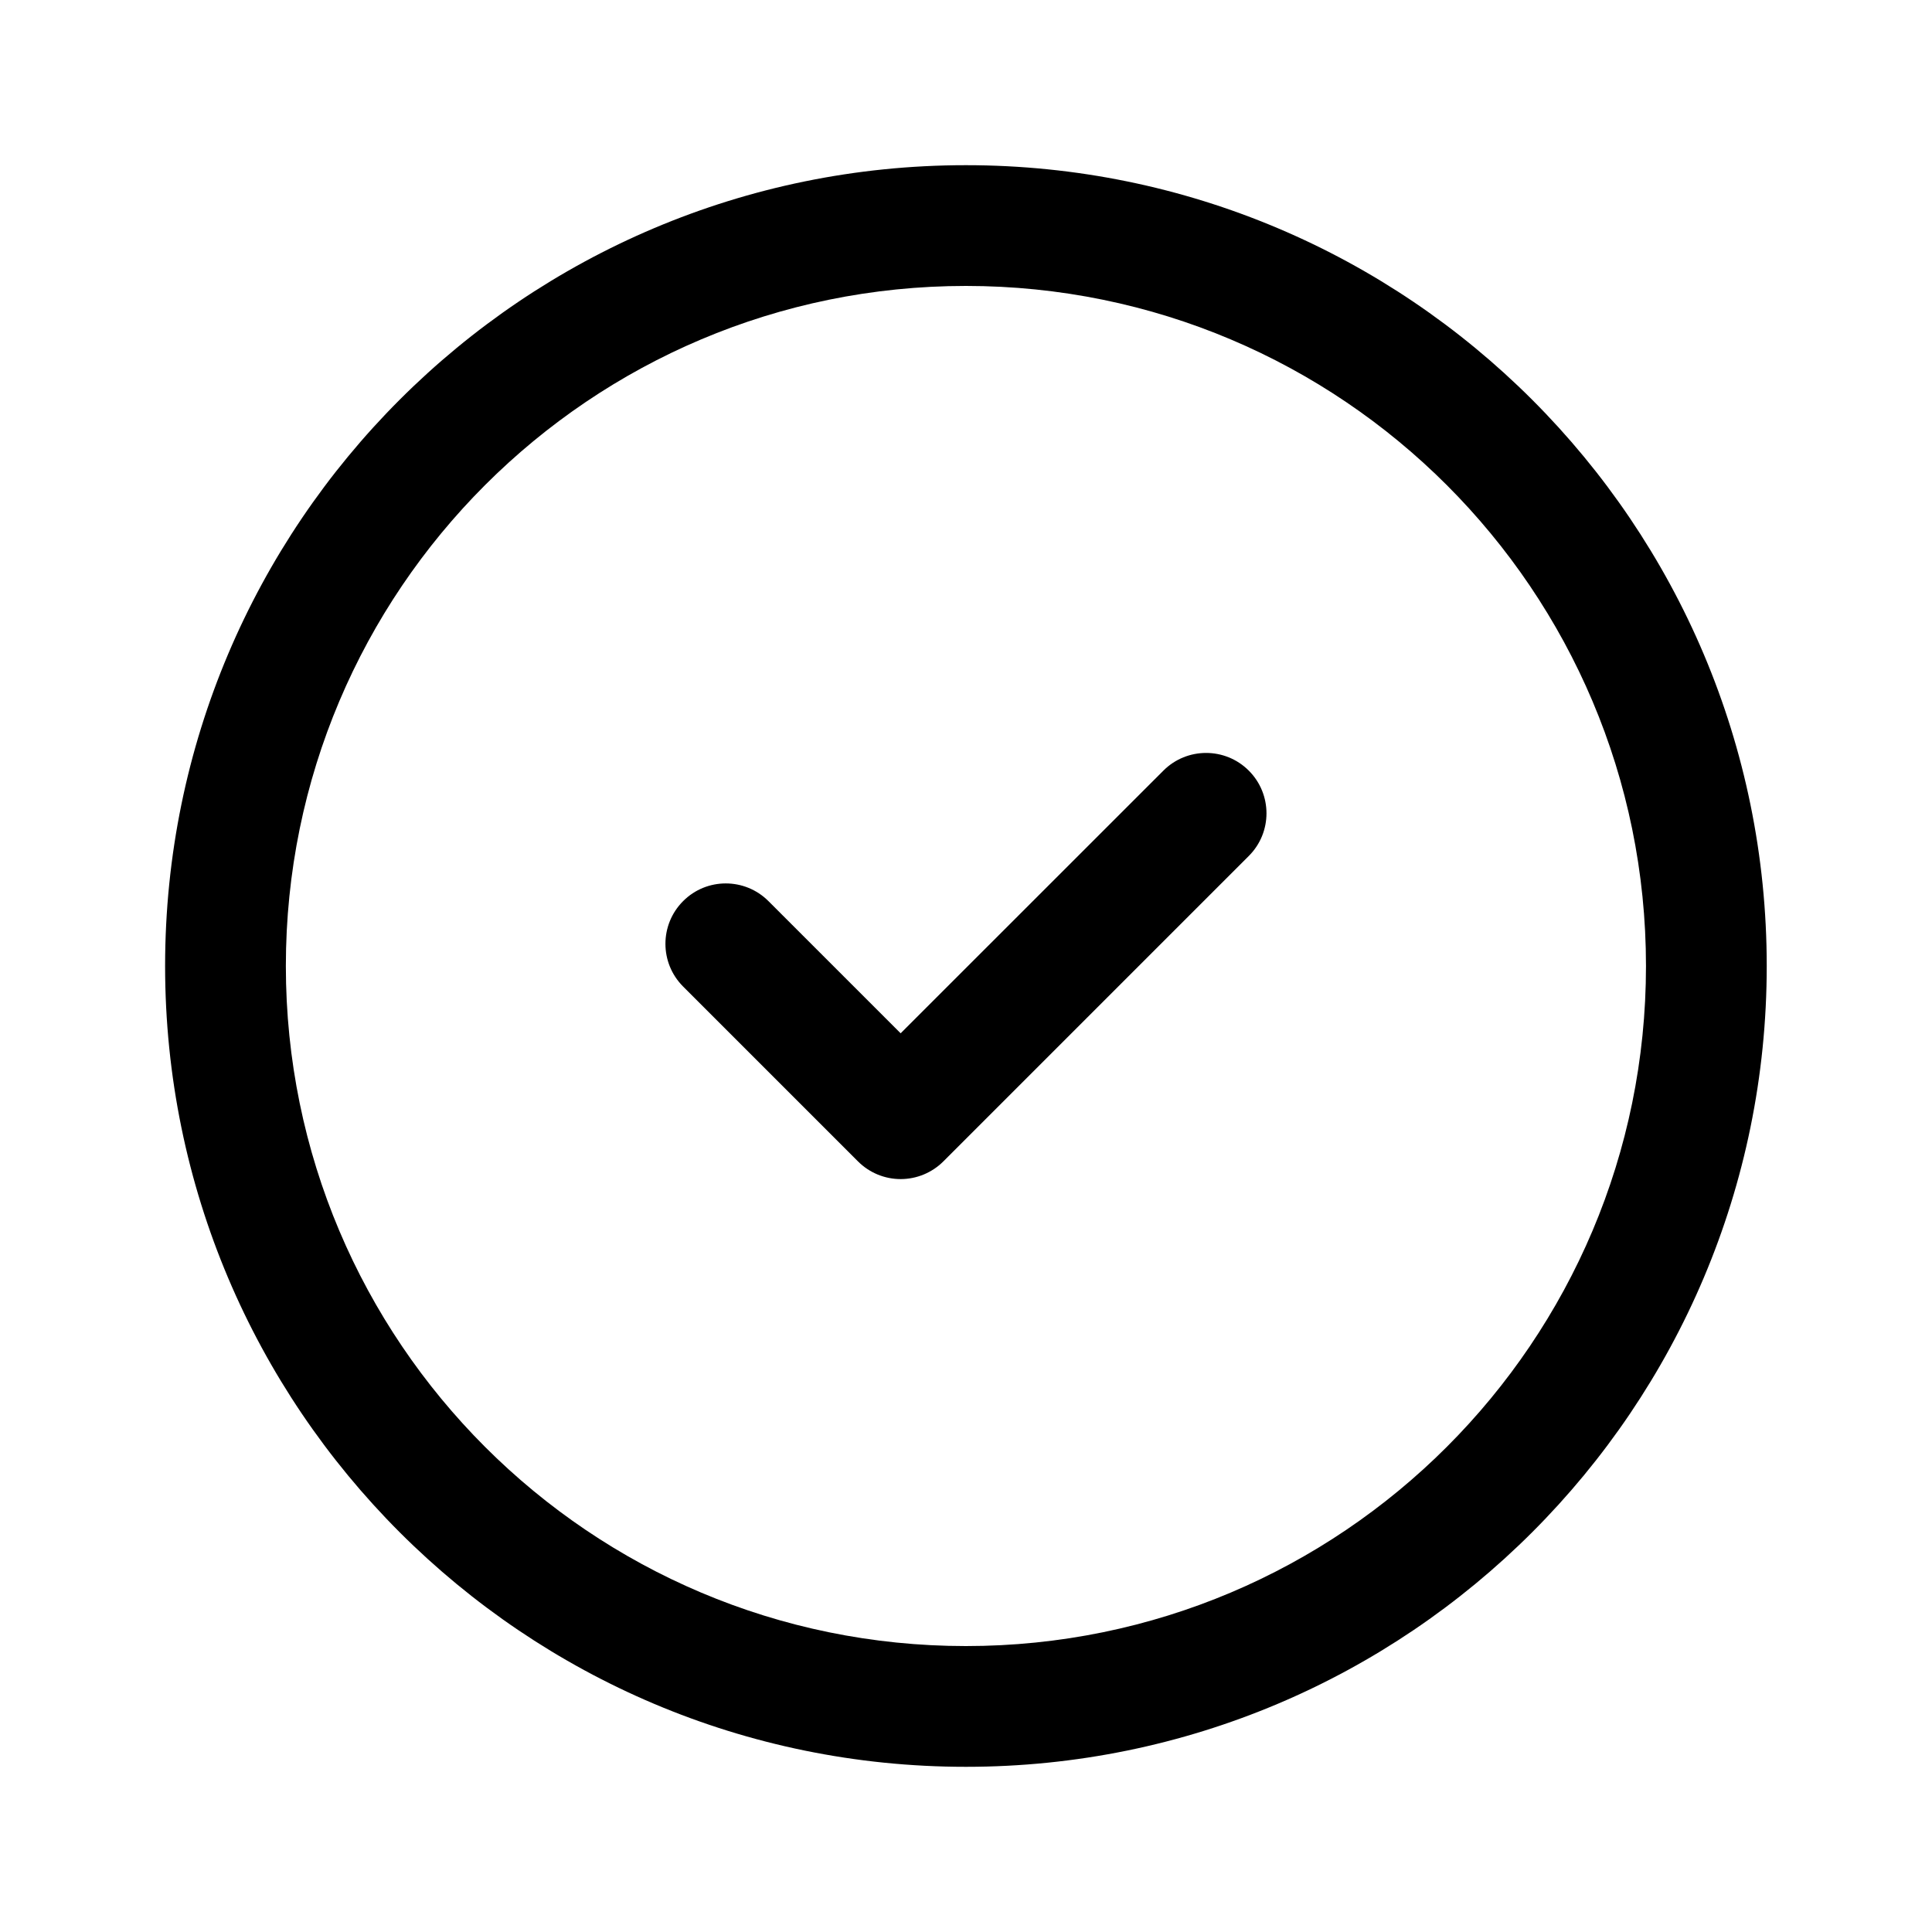
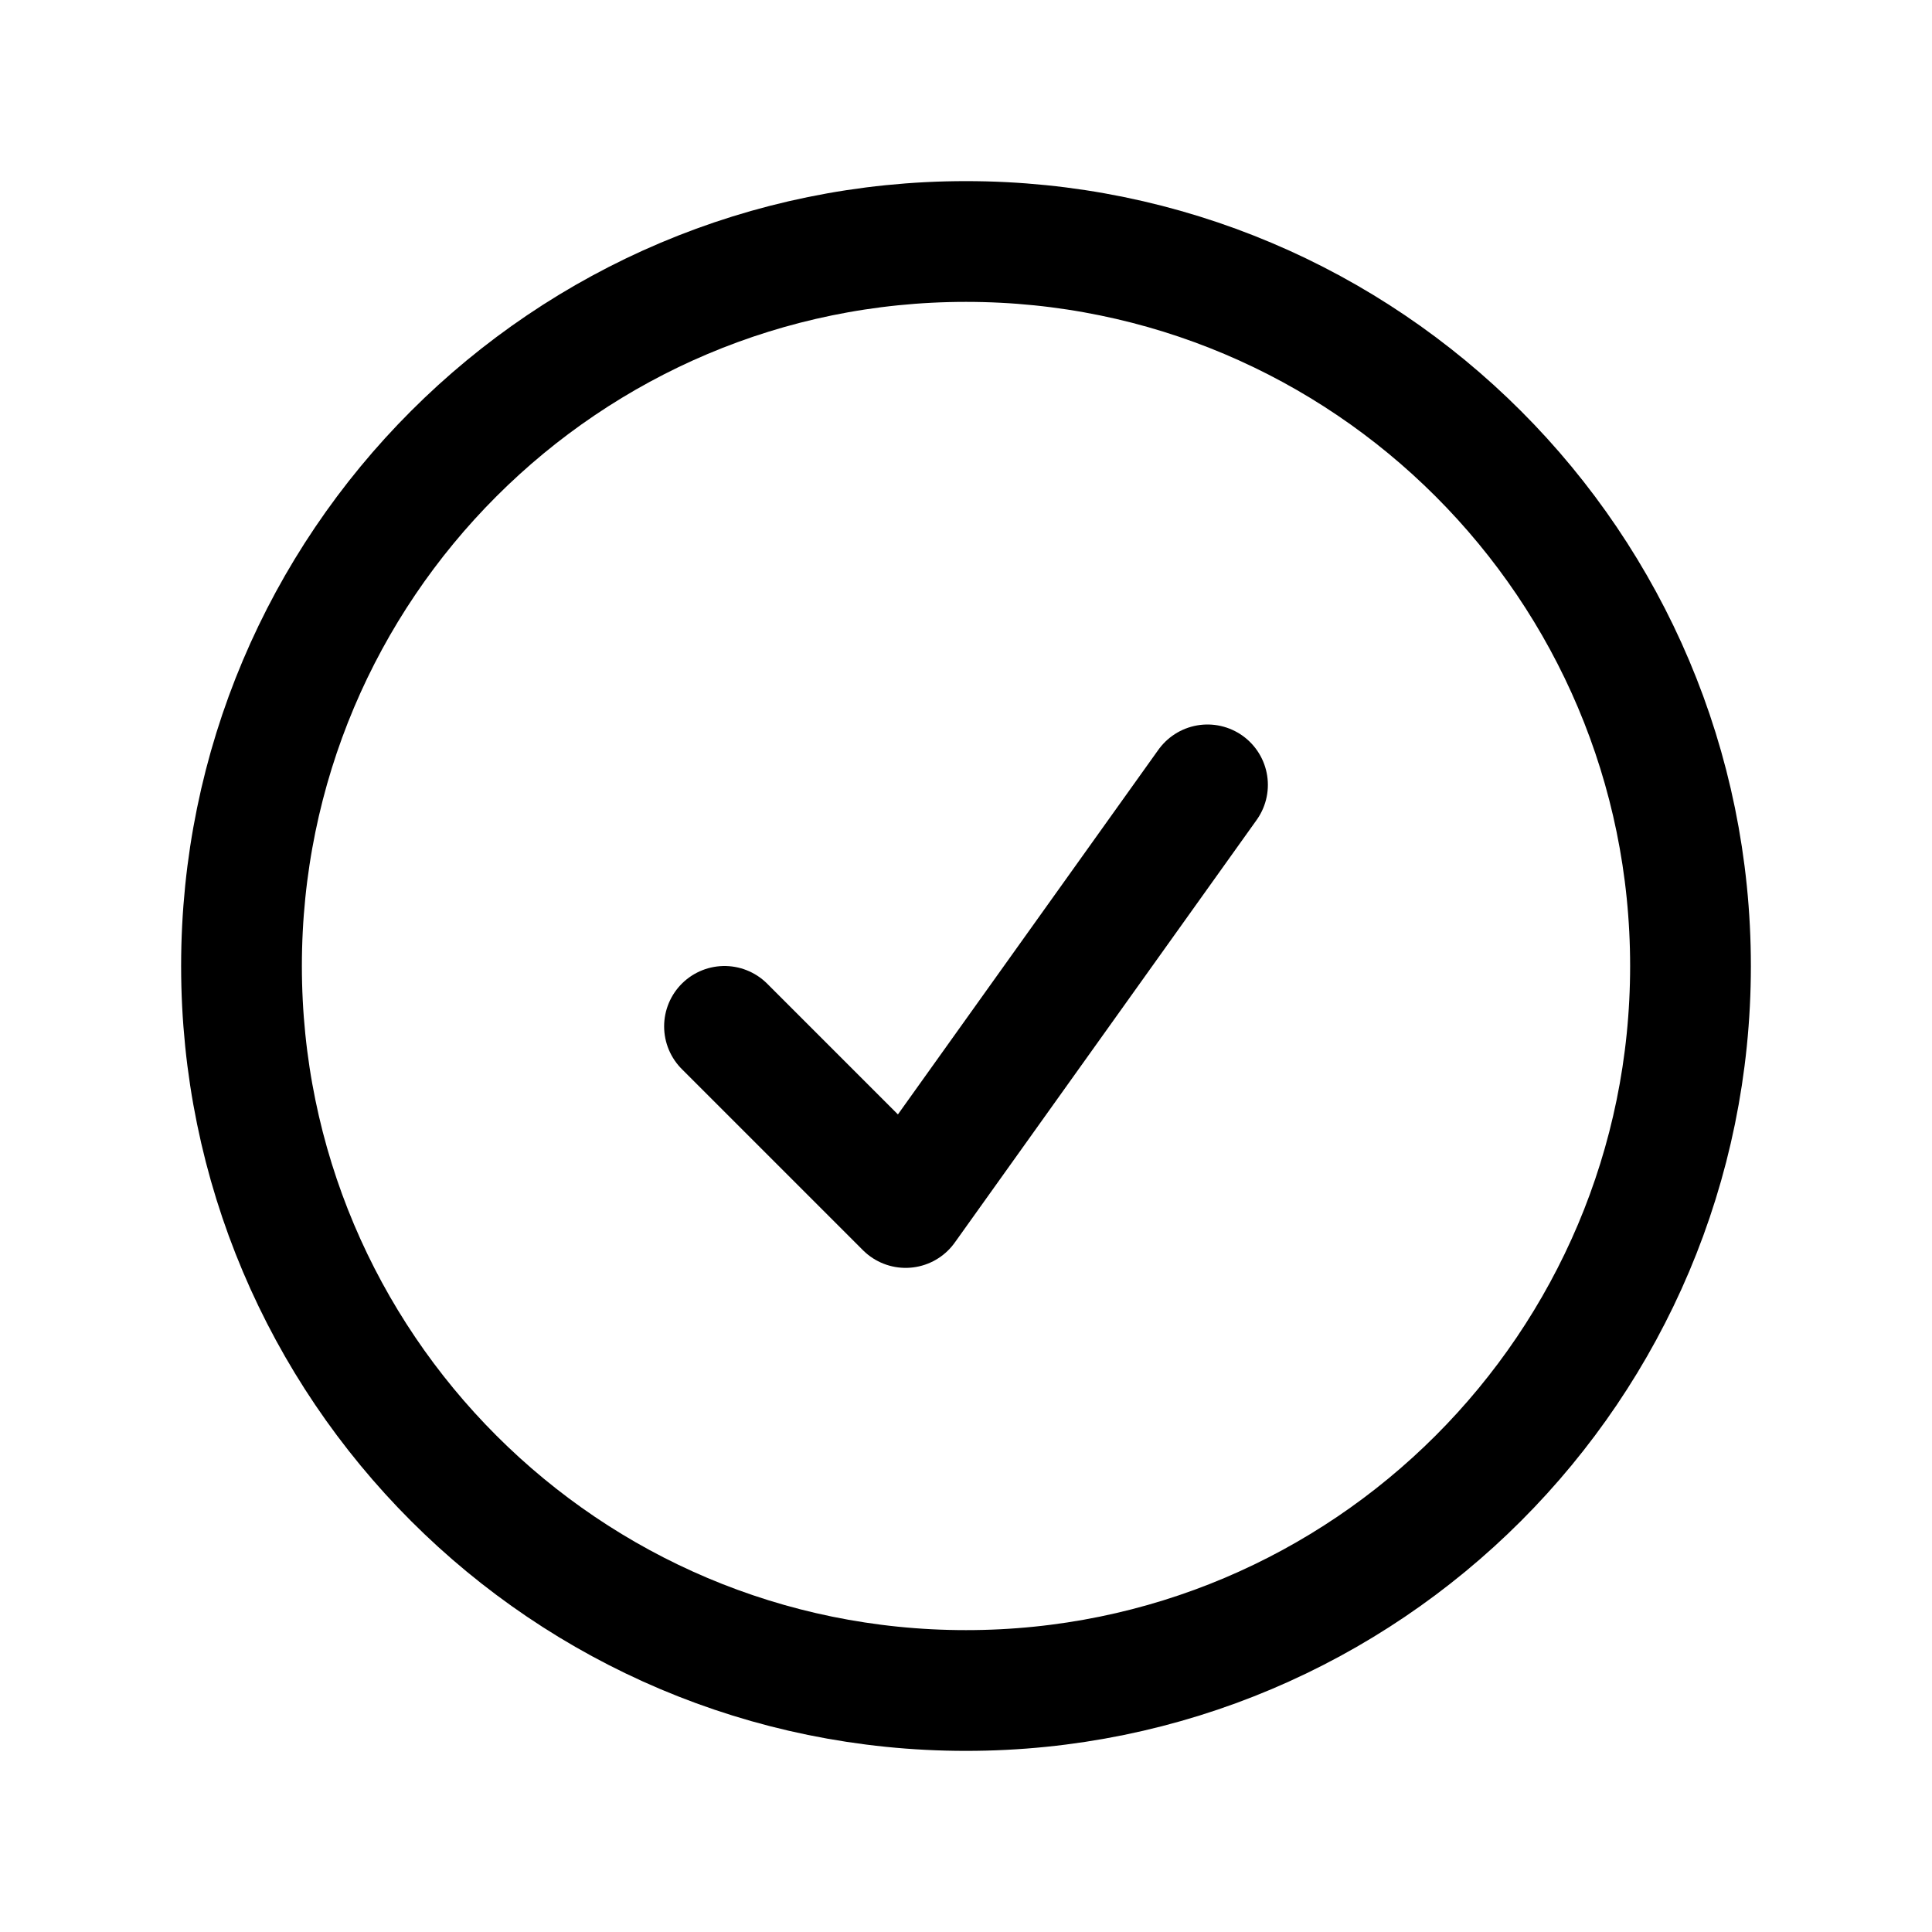
- <svg xmlns="http://www.w3.org/2000/svg" width="24" height="24" viewBox="0 0 24 24" fill="none">
-   <path fill-rule="evenodd" clip-rule="evenodd" d="M3.551 12C3.551 7.334 7.333 3.552 11.999 3.552C16.665 3.552 20.447 7.334 20.447 12C20.447 16.666 16.665 20.448 11.999 20.448C7.333 20.448 3.551 16.666 3.551 12ZM11.999 2.052C6.505 2.052 2.051 6.506 2.051 12C2.051 17.494 6.505 21.948 11.999 21.948C17.493 21.948 21.947 17.494 21.947 12C21.947 6.506 17.493 2.052 11.999 2.052ZM15.513 10.633C15.806 10.341 15.806 9.866 15.513 9.573C15.22 9.28 14.745 9.28 14.452 9.573L11.188 12.836L9.546 11.194C9.253 10.901 8.778 10.901 8.486 11.194C8.193 11.487 8.193 11.962 8.486 12.255L10.658 14.427C10.799 14.568 10.989 14.647 11.188 14.647C11.387 14.647 11.578 14.568 11.719 14.427L15.513 10.633Z" fill="currentColor" />
+ <svg xmlns="http://www.w3.org/2000/svg" fill="none" viewBox="0 0 24 24" stroke-width="1.5" stroke="currentColor">
+   <path stroke-linecap="round" stroke-linejoin="round" d="M9 12.75L11.25 15 15 9.75M21 12a9 9 0 11-18 0 9 9 0 0118 0z" />
</svg>
